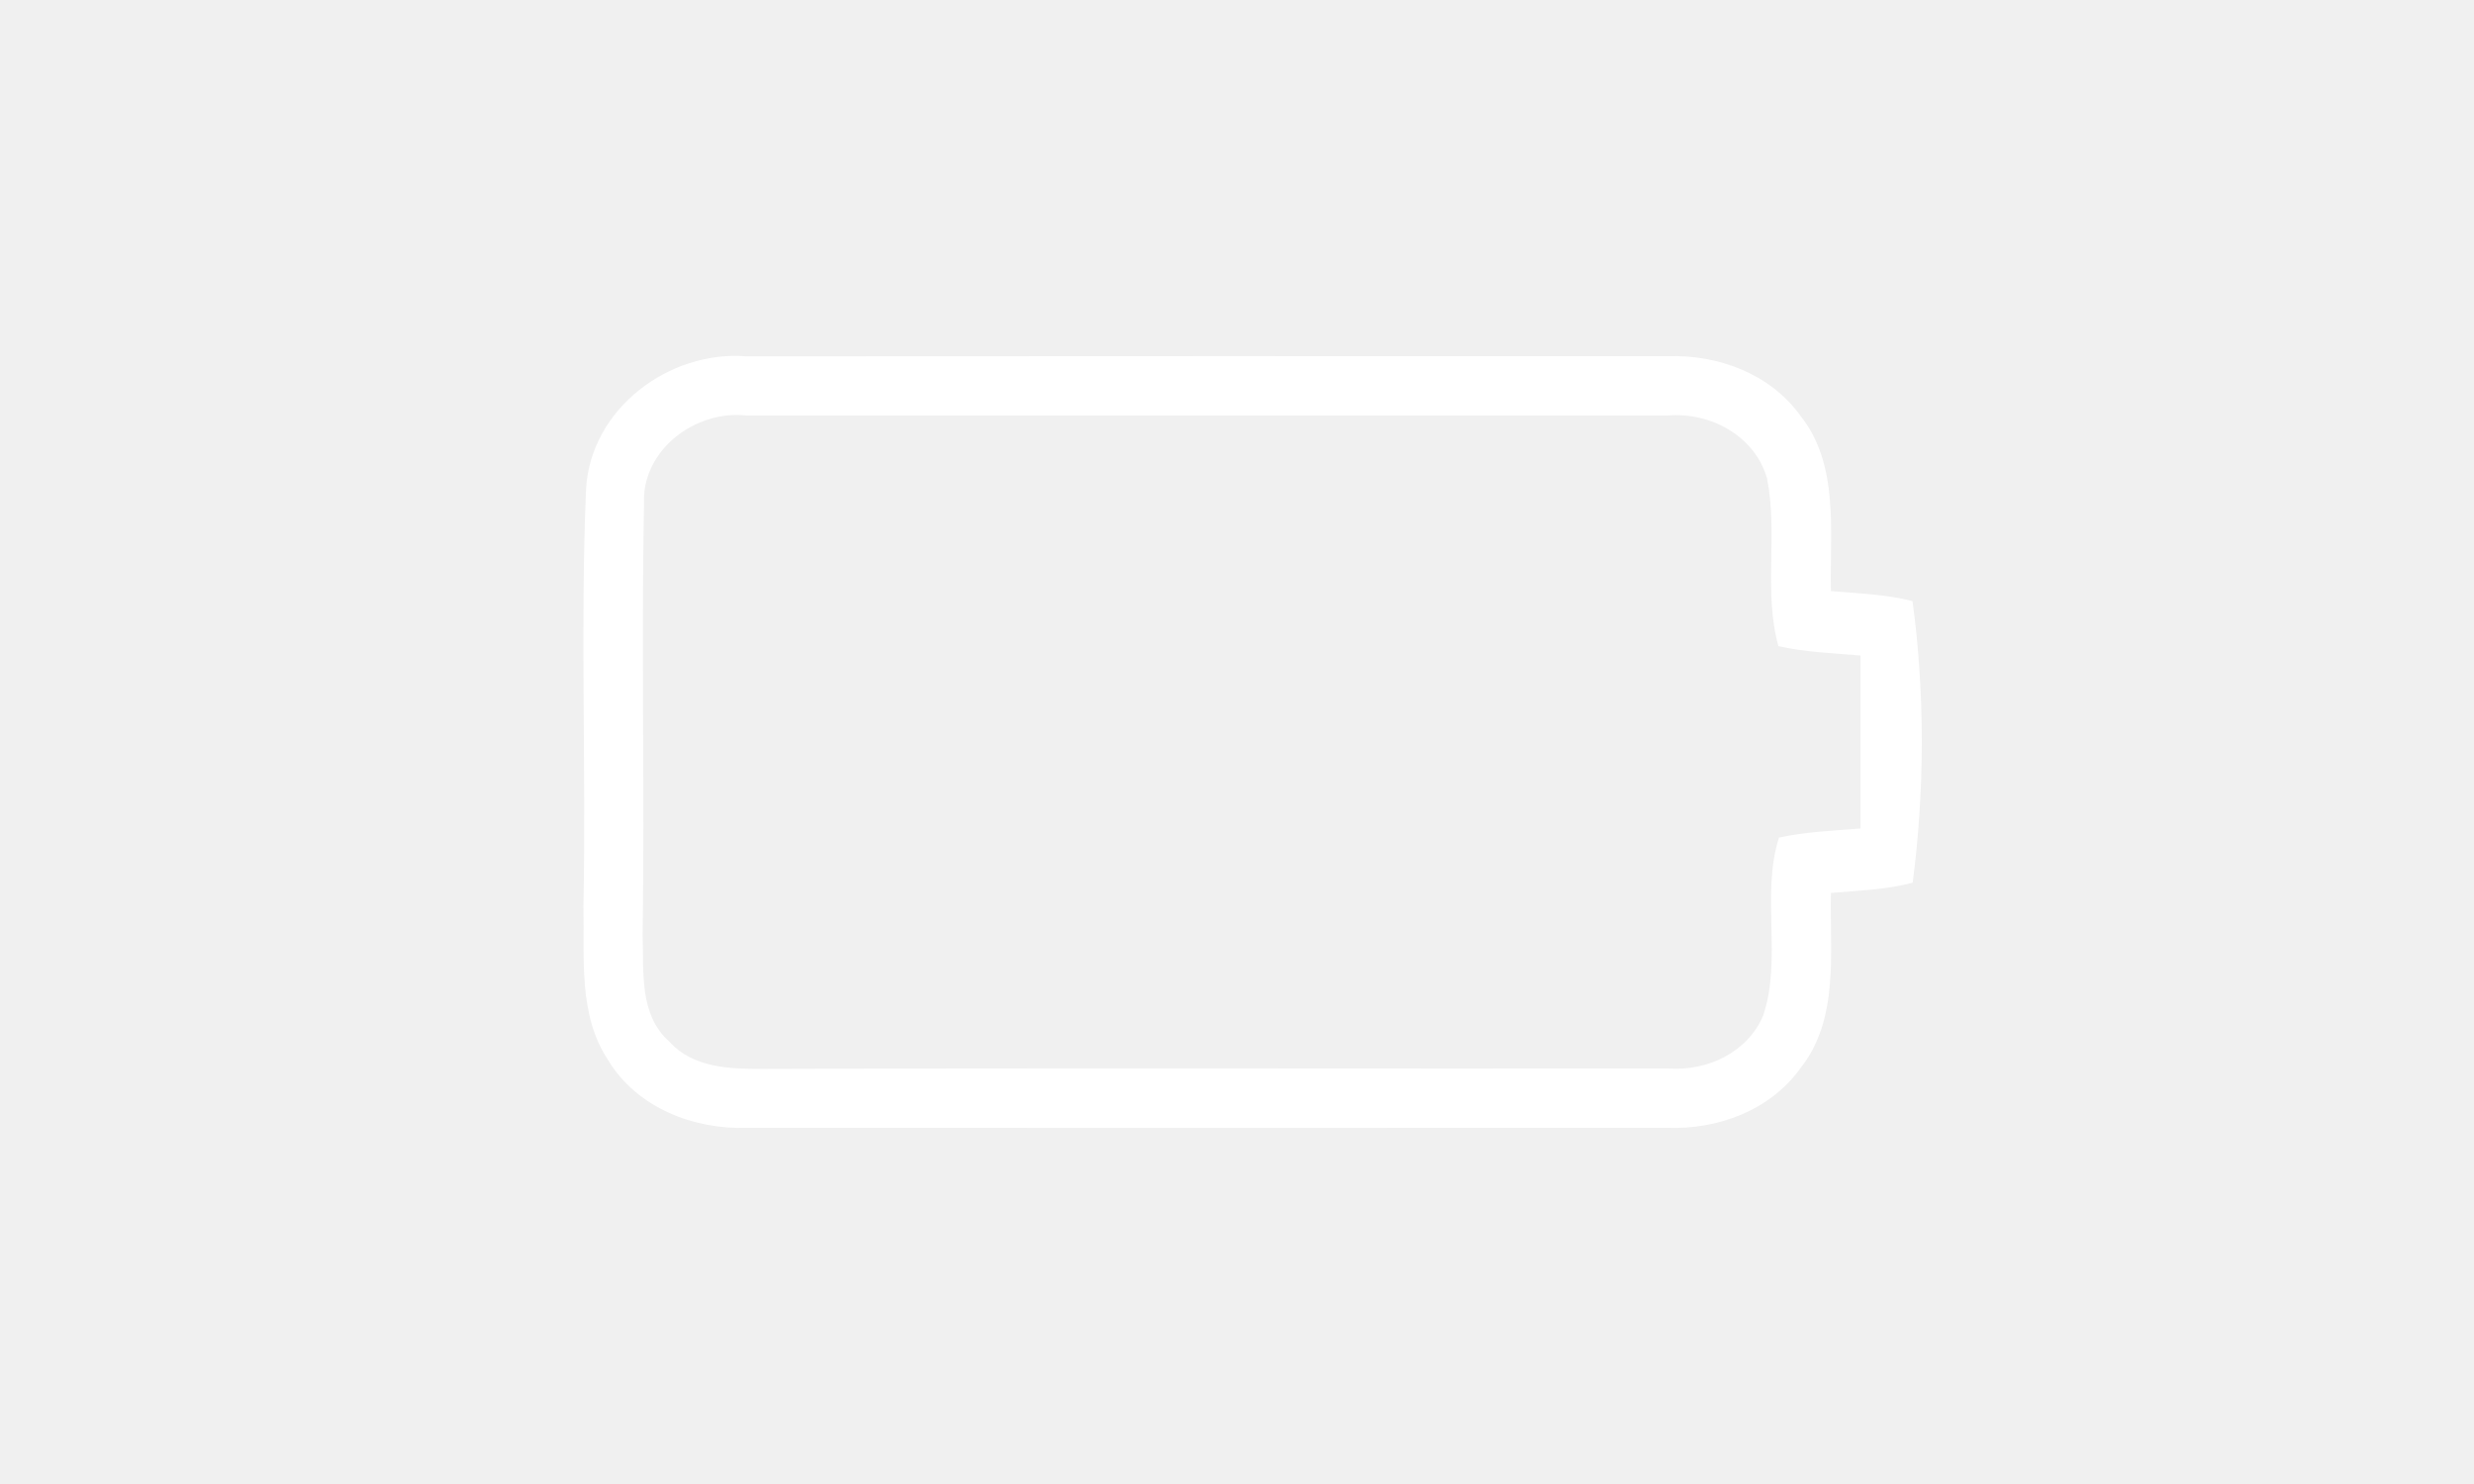
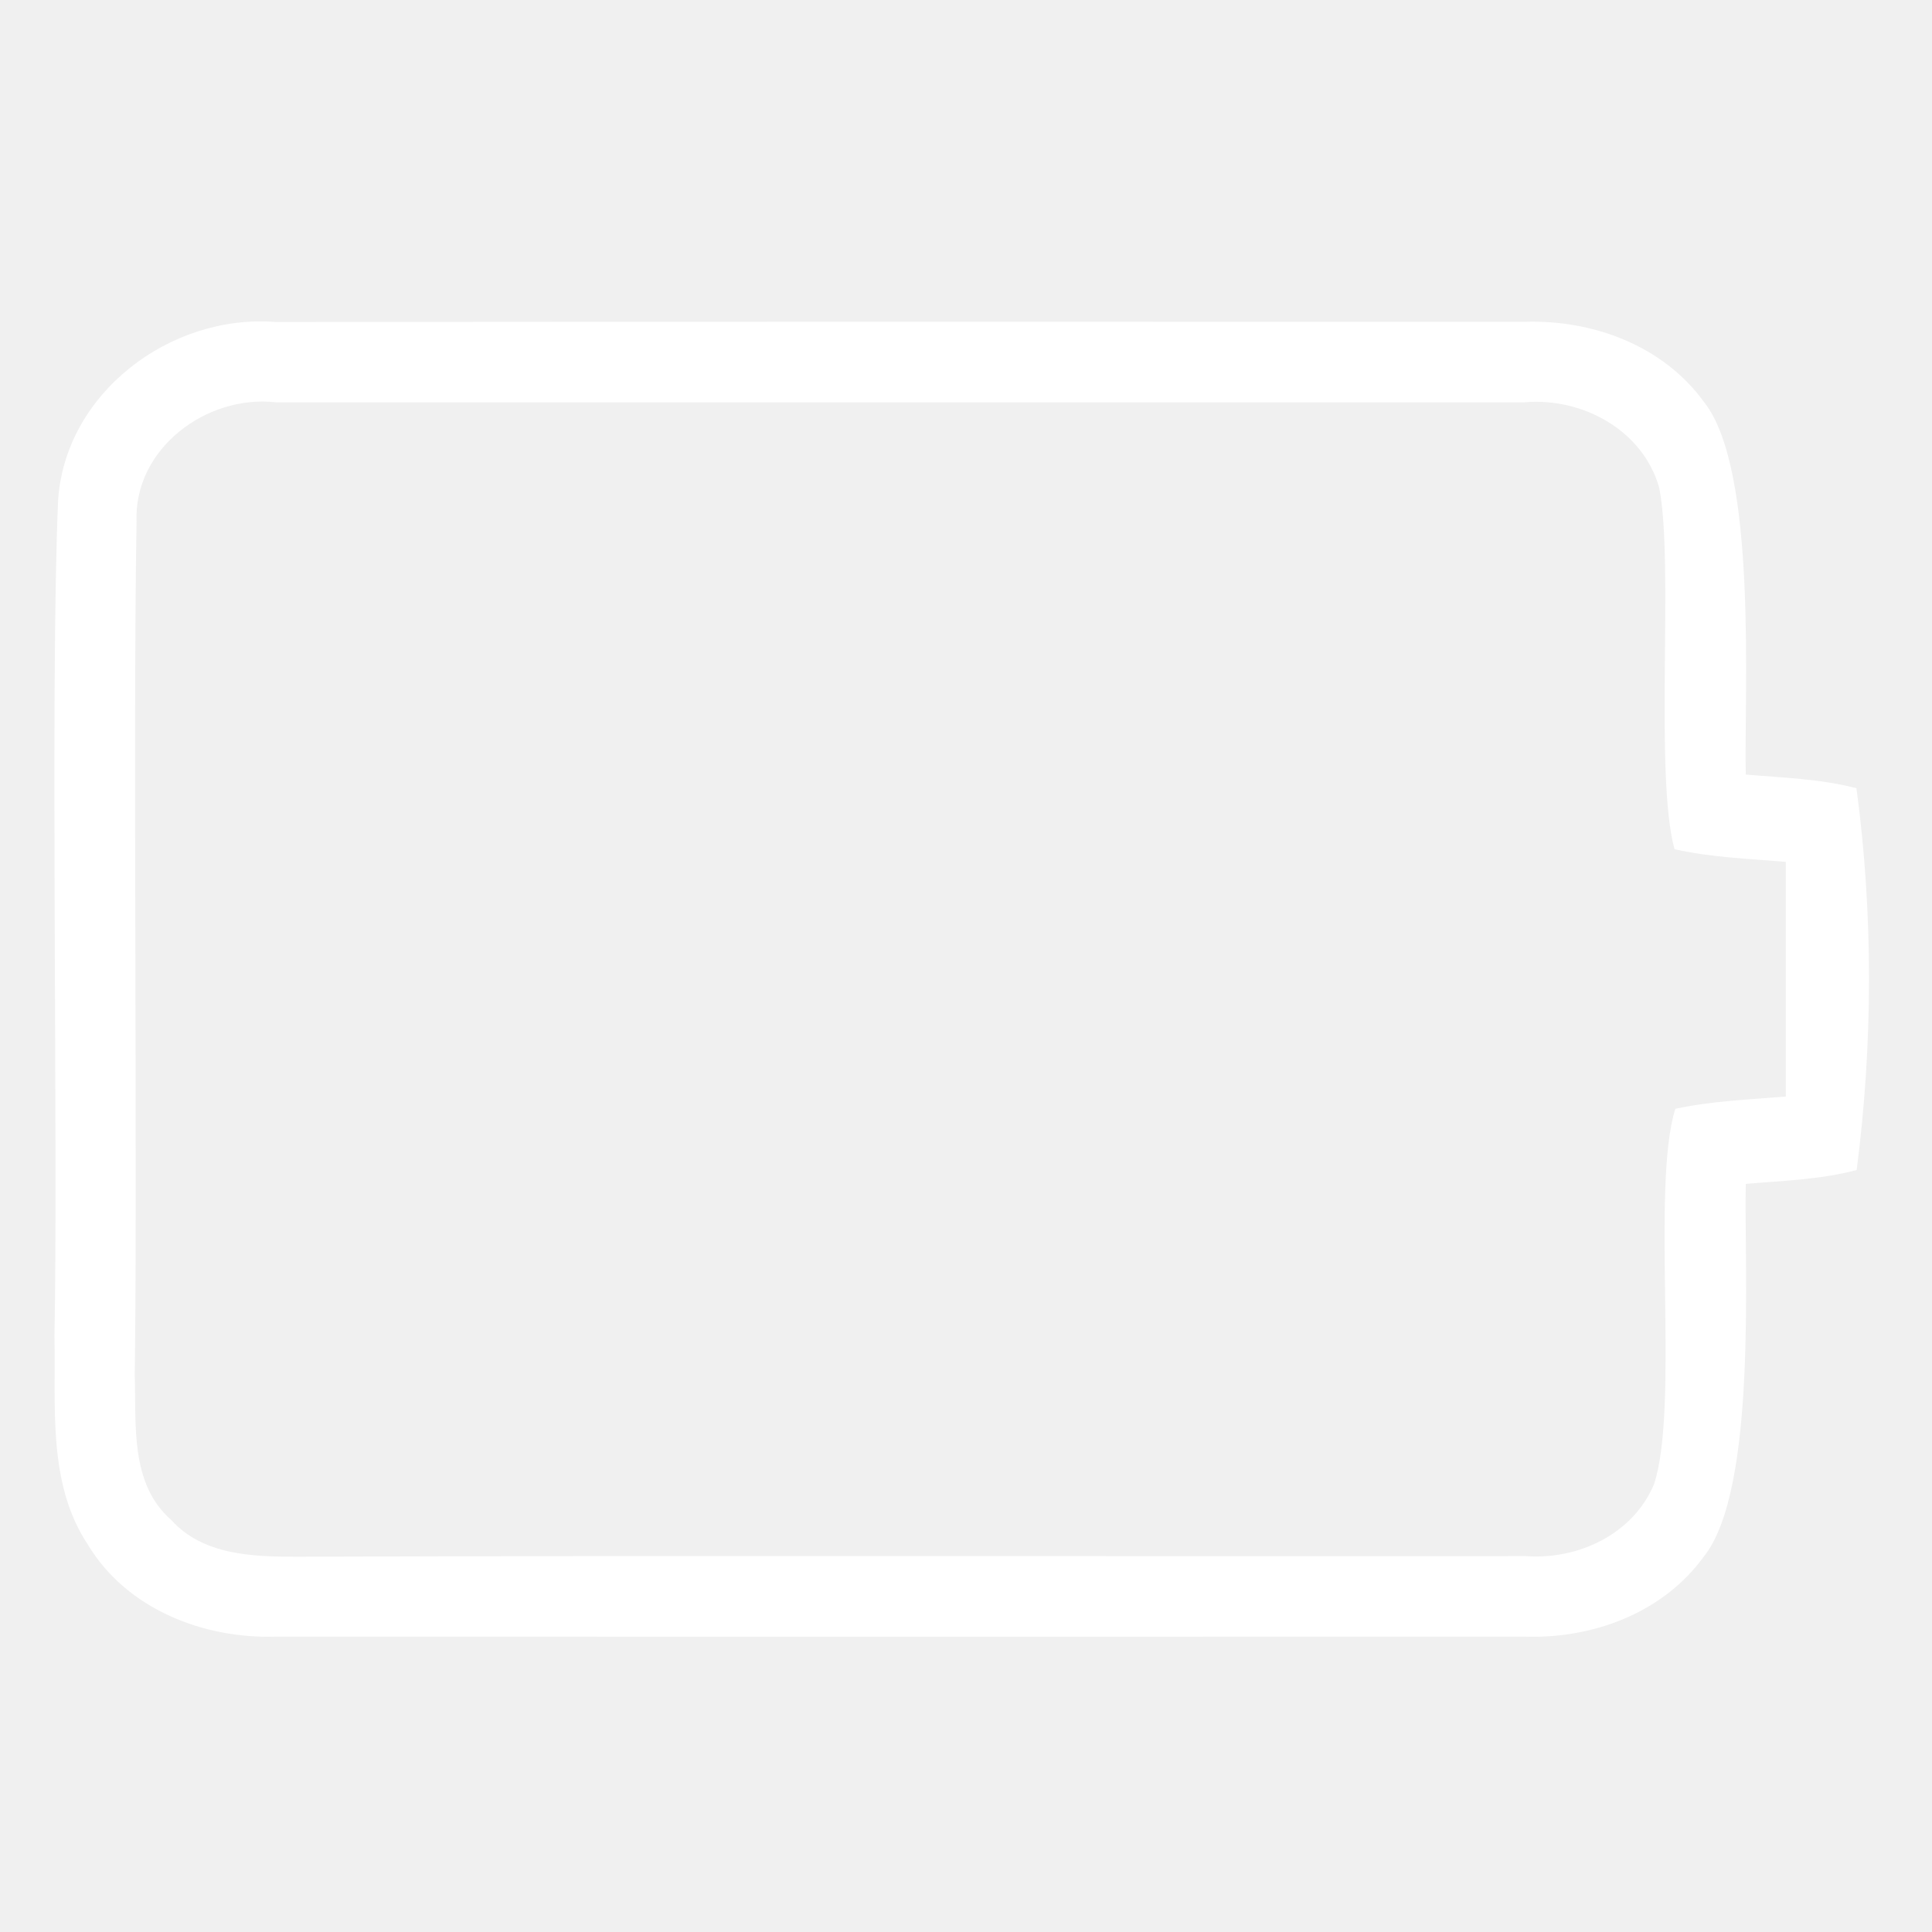
- <svg xmlns="http://www.w3.org/2000/svg" width="100pt" height="60pt" viewBox="0 0 100 100" version="1.1">
-   <g id="#ffffffff">
-     <path fill="#ffffff" opacity="1.00" d=" M 6.15 32.89 C 6.49 27.53 11.74 23.60 16.95 24.01 C 37.66 23.99 58.36 24.00 79.07 24.00 C 82.43 23.90 85.91 25.19 87.93 27.98 C 90.61 31.32 89.92 35.85 90.01 39.83 C 91.85 39.99 93.71 40.04 95.51 40.51 C 96.35 46.74 96.33 53.25 95.52 59.48 C 93.72 59.96 91.85 60.01 90.01 60.17 C 89.92 64.16 90.61 68.69 87.92 72.03 C 85.89 74.83 82.39 76.12 79.01 76.00 C 58.33 76.01 37.66 76.00 16.98 76.00 C 13.38 76.12 9.57 74.63 7.65 71.46 C 5.60 68.40 6.05 64.55 5.97 61.06 C 6.16 51.67 5.75 42.27 6.15 32.89 M 10.05 33.94 C 9.87 43.63 10.10 53.32 9.96 63.01 C 10.04 65.46 9.71 68.40 11.77 70.20 C 13.34 71.95 15.81 72.03 17.98 72.03 C 38.35 71.96 58.72 72.02 79.09 72.00 C 81.68 72.19 84.41 70.91 85.45 68.43 C 86.73 64.57 85.29 60.32 86.51 56.44 C 88.31 56.05 90.17 55.98 92.00 55.83 C 92.00 51.94 92.00 48.06 92.00 44.17 C 90.15 44.01 88.29 43.95 86.47 43.54 C 85.46 39.86 86.45 35.97 85.71 32.25 C 84.91 29.39 81.89 27.75 79.03 28.00 C 58.34 28.00 37.66 28.00 16.97 28.00 C 13.52 27.61 9.90 30.31 10.05 33.94 Z" />
+ <svg xmlns="http://www.w3.org/2000/svg" id="svg5363" version="1.1" viewBox="0 0 57.6 96" height="72" width="72">
+   <defs id="defs5370" />
+   <g transform="translate(0,-4)" id="#ffffffff">
+     <path style="opacity:1;fill:#ffffff" id="path5366" d="m -16.314,28.88 c 0.34,-5.36 5.59,-9.29 10.8,-8.88 20.71,-0.02 41.41,-0.01 62.12,-0.01 3.36,-0.1 6.84,1.19 8.86,3.98 2.68,3.34 1.99,14.537 2.08,18.517 1.84,0.16 3.7,0.21 5.5,0.68 0.84,6.23 0.82,12.74 0.01,18.97 -1.8,0.48 -3.67,0.53 -5.51,0.69 -0.09,3.99 0.6,15.186 -2.09,18.526 -2.03,2.8 -5.53,4.09 -8.91,3.97 -20.68,0.01 -41.35,0 -62.03,0 -3.6,0.12 -7.41,-1.37 -9.33,-4.54 -2.05,-3.06 -1.6,-6.91 -1.68,-10.4 0.19,-9.39 -0.22,-32.123 0.18,-41.503 m 3.9,1.05 c -0.18,9.69 0.05,32.713 -0.09,42.403 0.08,2.45 -0.25,5.39 1.81,7.19 1.57,1.75 4.04,1.83 6.21,1.83 20.37,-0.07 40.74,-0.01 61.11,-0.03 2.59,0.19 5.32,-1.09 6.36,-3.57 1.28,-3.86 -0.16,-14.776 1.06,-18.656 1.8,-0.39 3.66,-0.46 5.49,-0.61 l 0,-11.66 c -1.85,-0.16 -3.71,-0.22 -5.53,-0.63 -1.01,-3.68 -0.02,-14.237 -0.76,-17.957 -0.8,-2.86 -3.82,-4.5 -6.68,-4.25 l -62.06,0 c -3.45,-0.39 -7.07,2.31 -6.92,5.94 z" />
  </g>
</svg>
